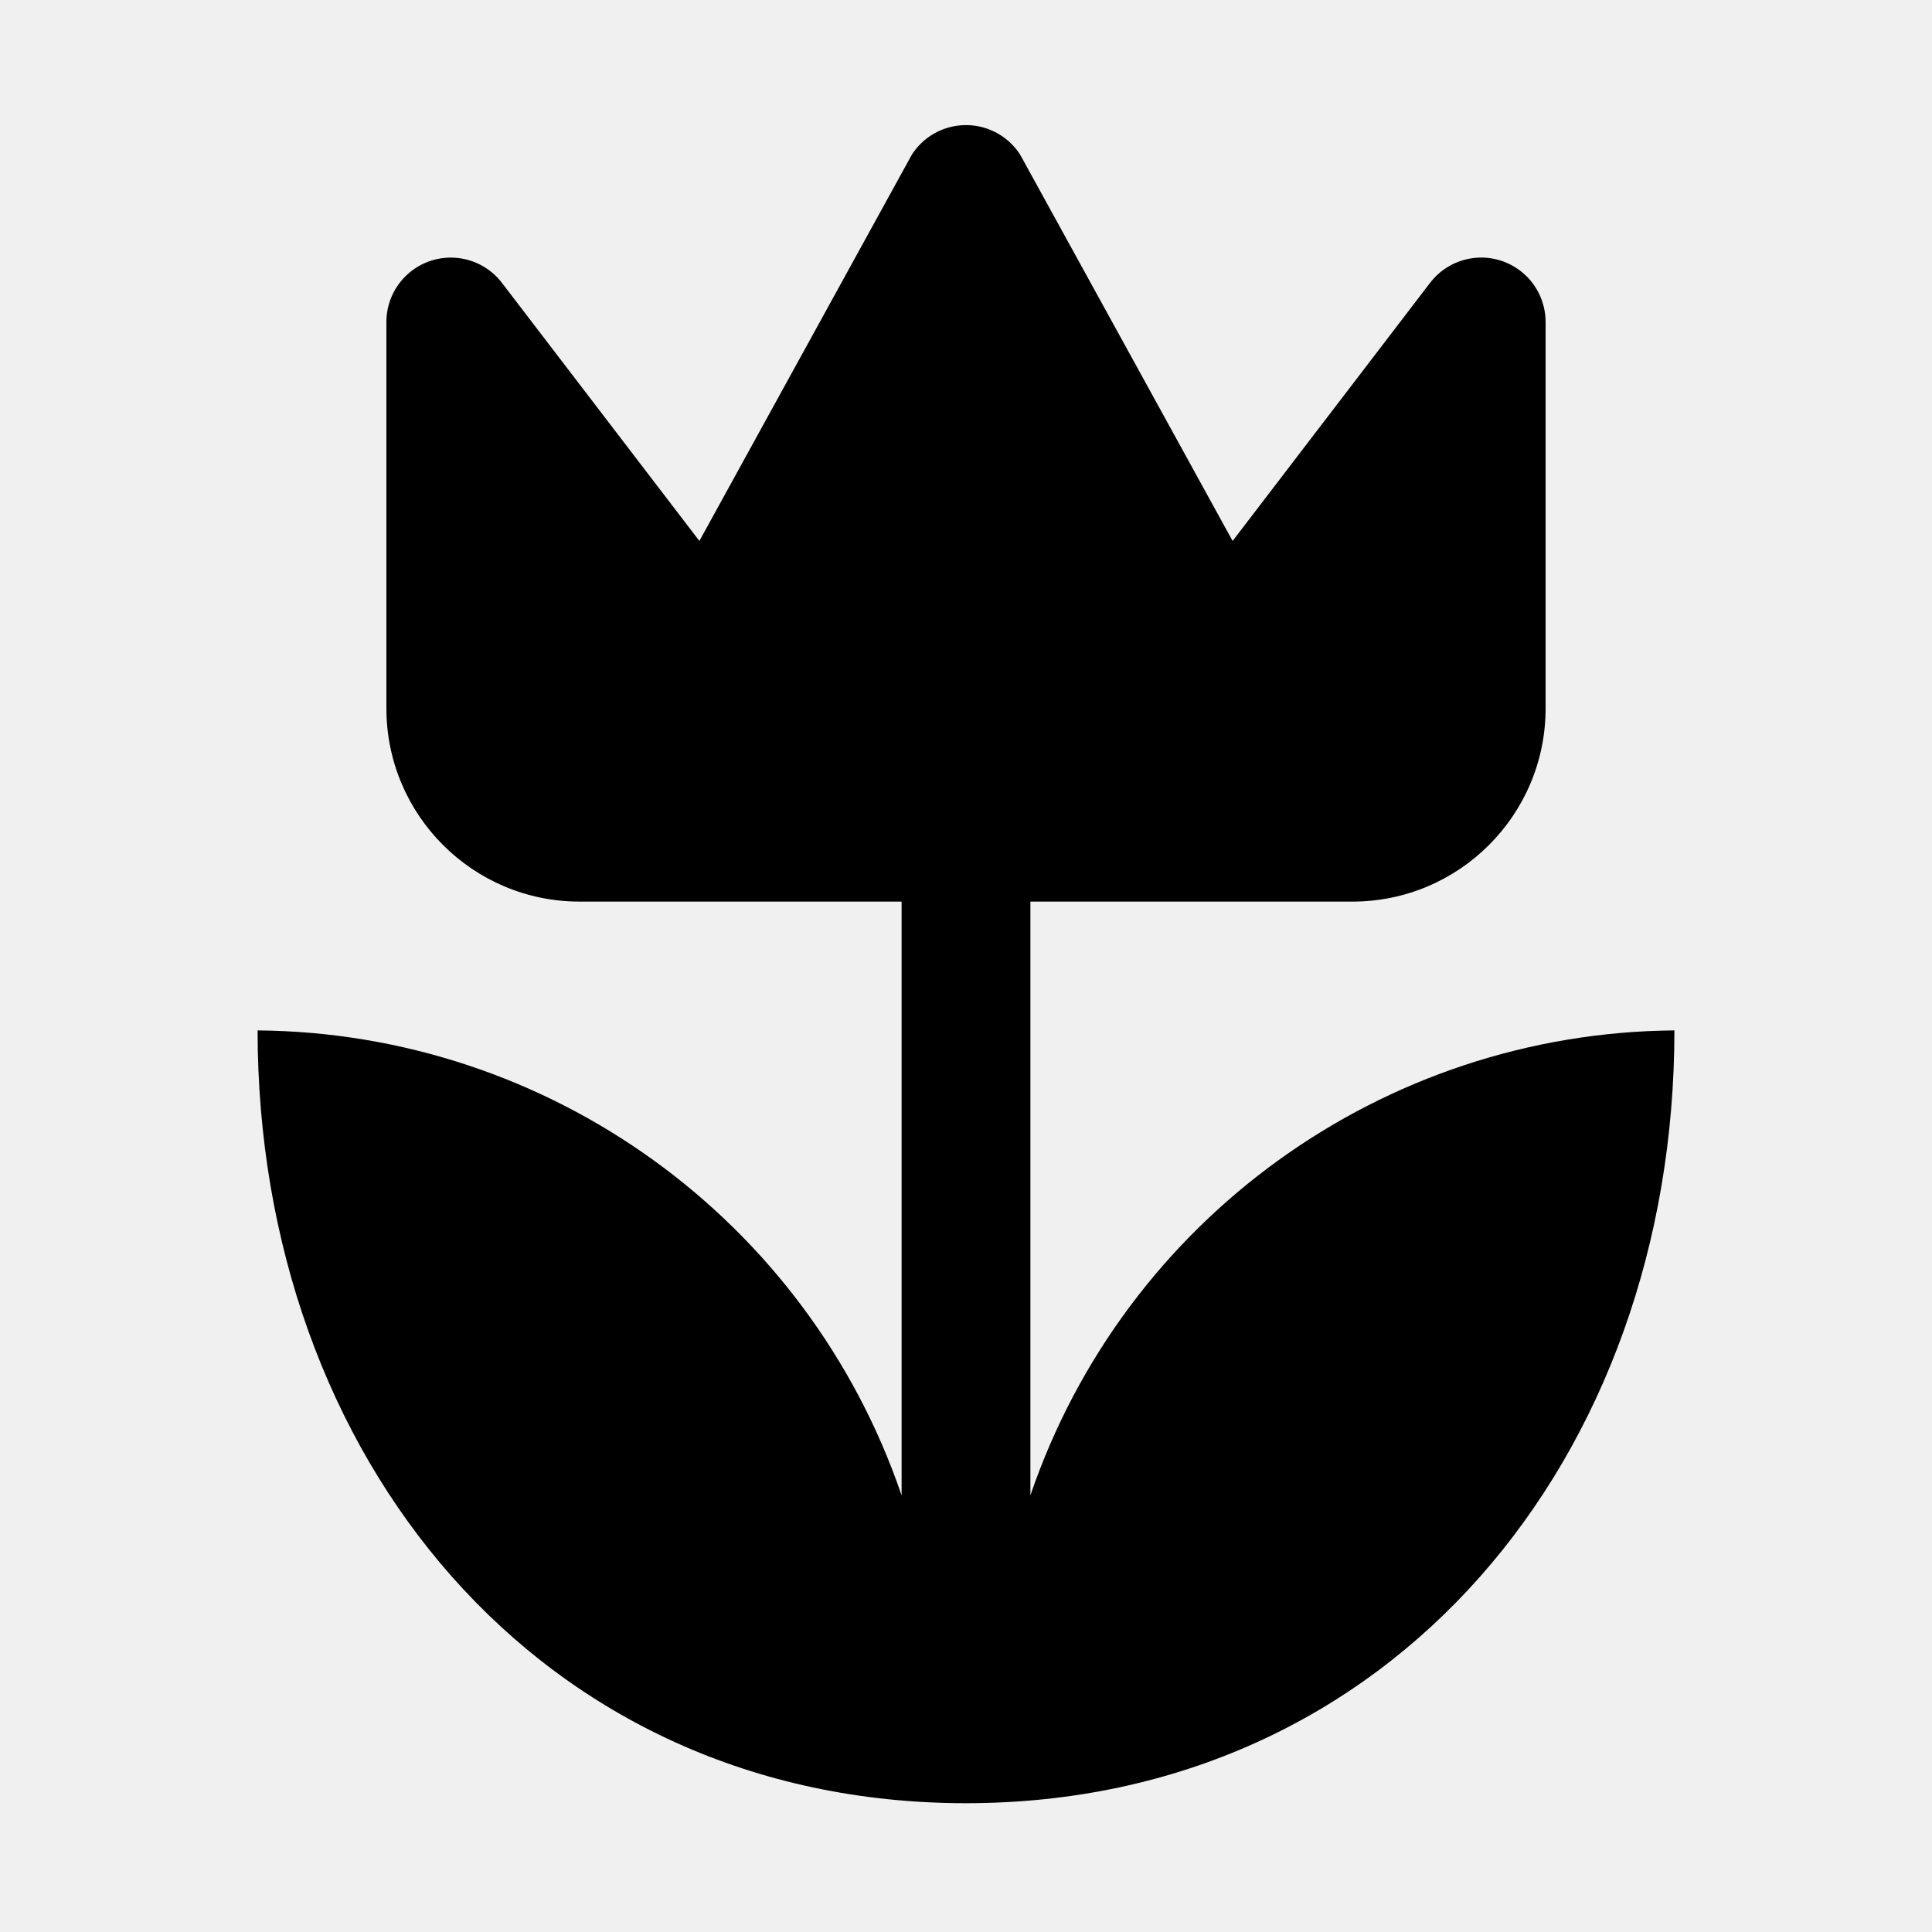
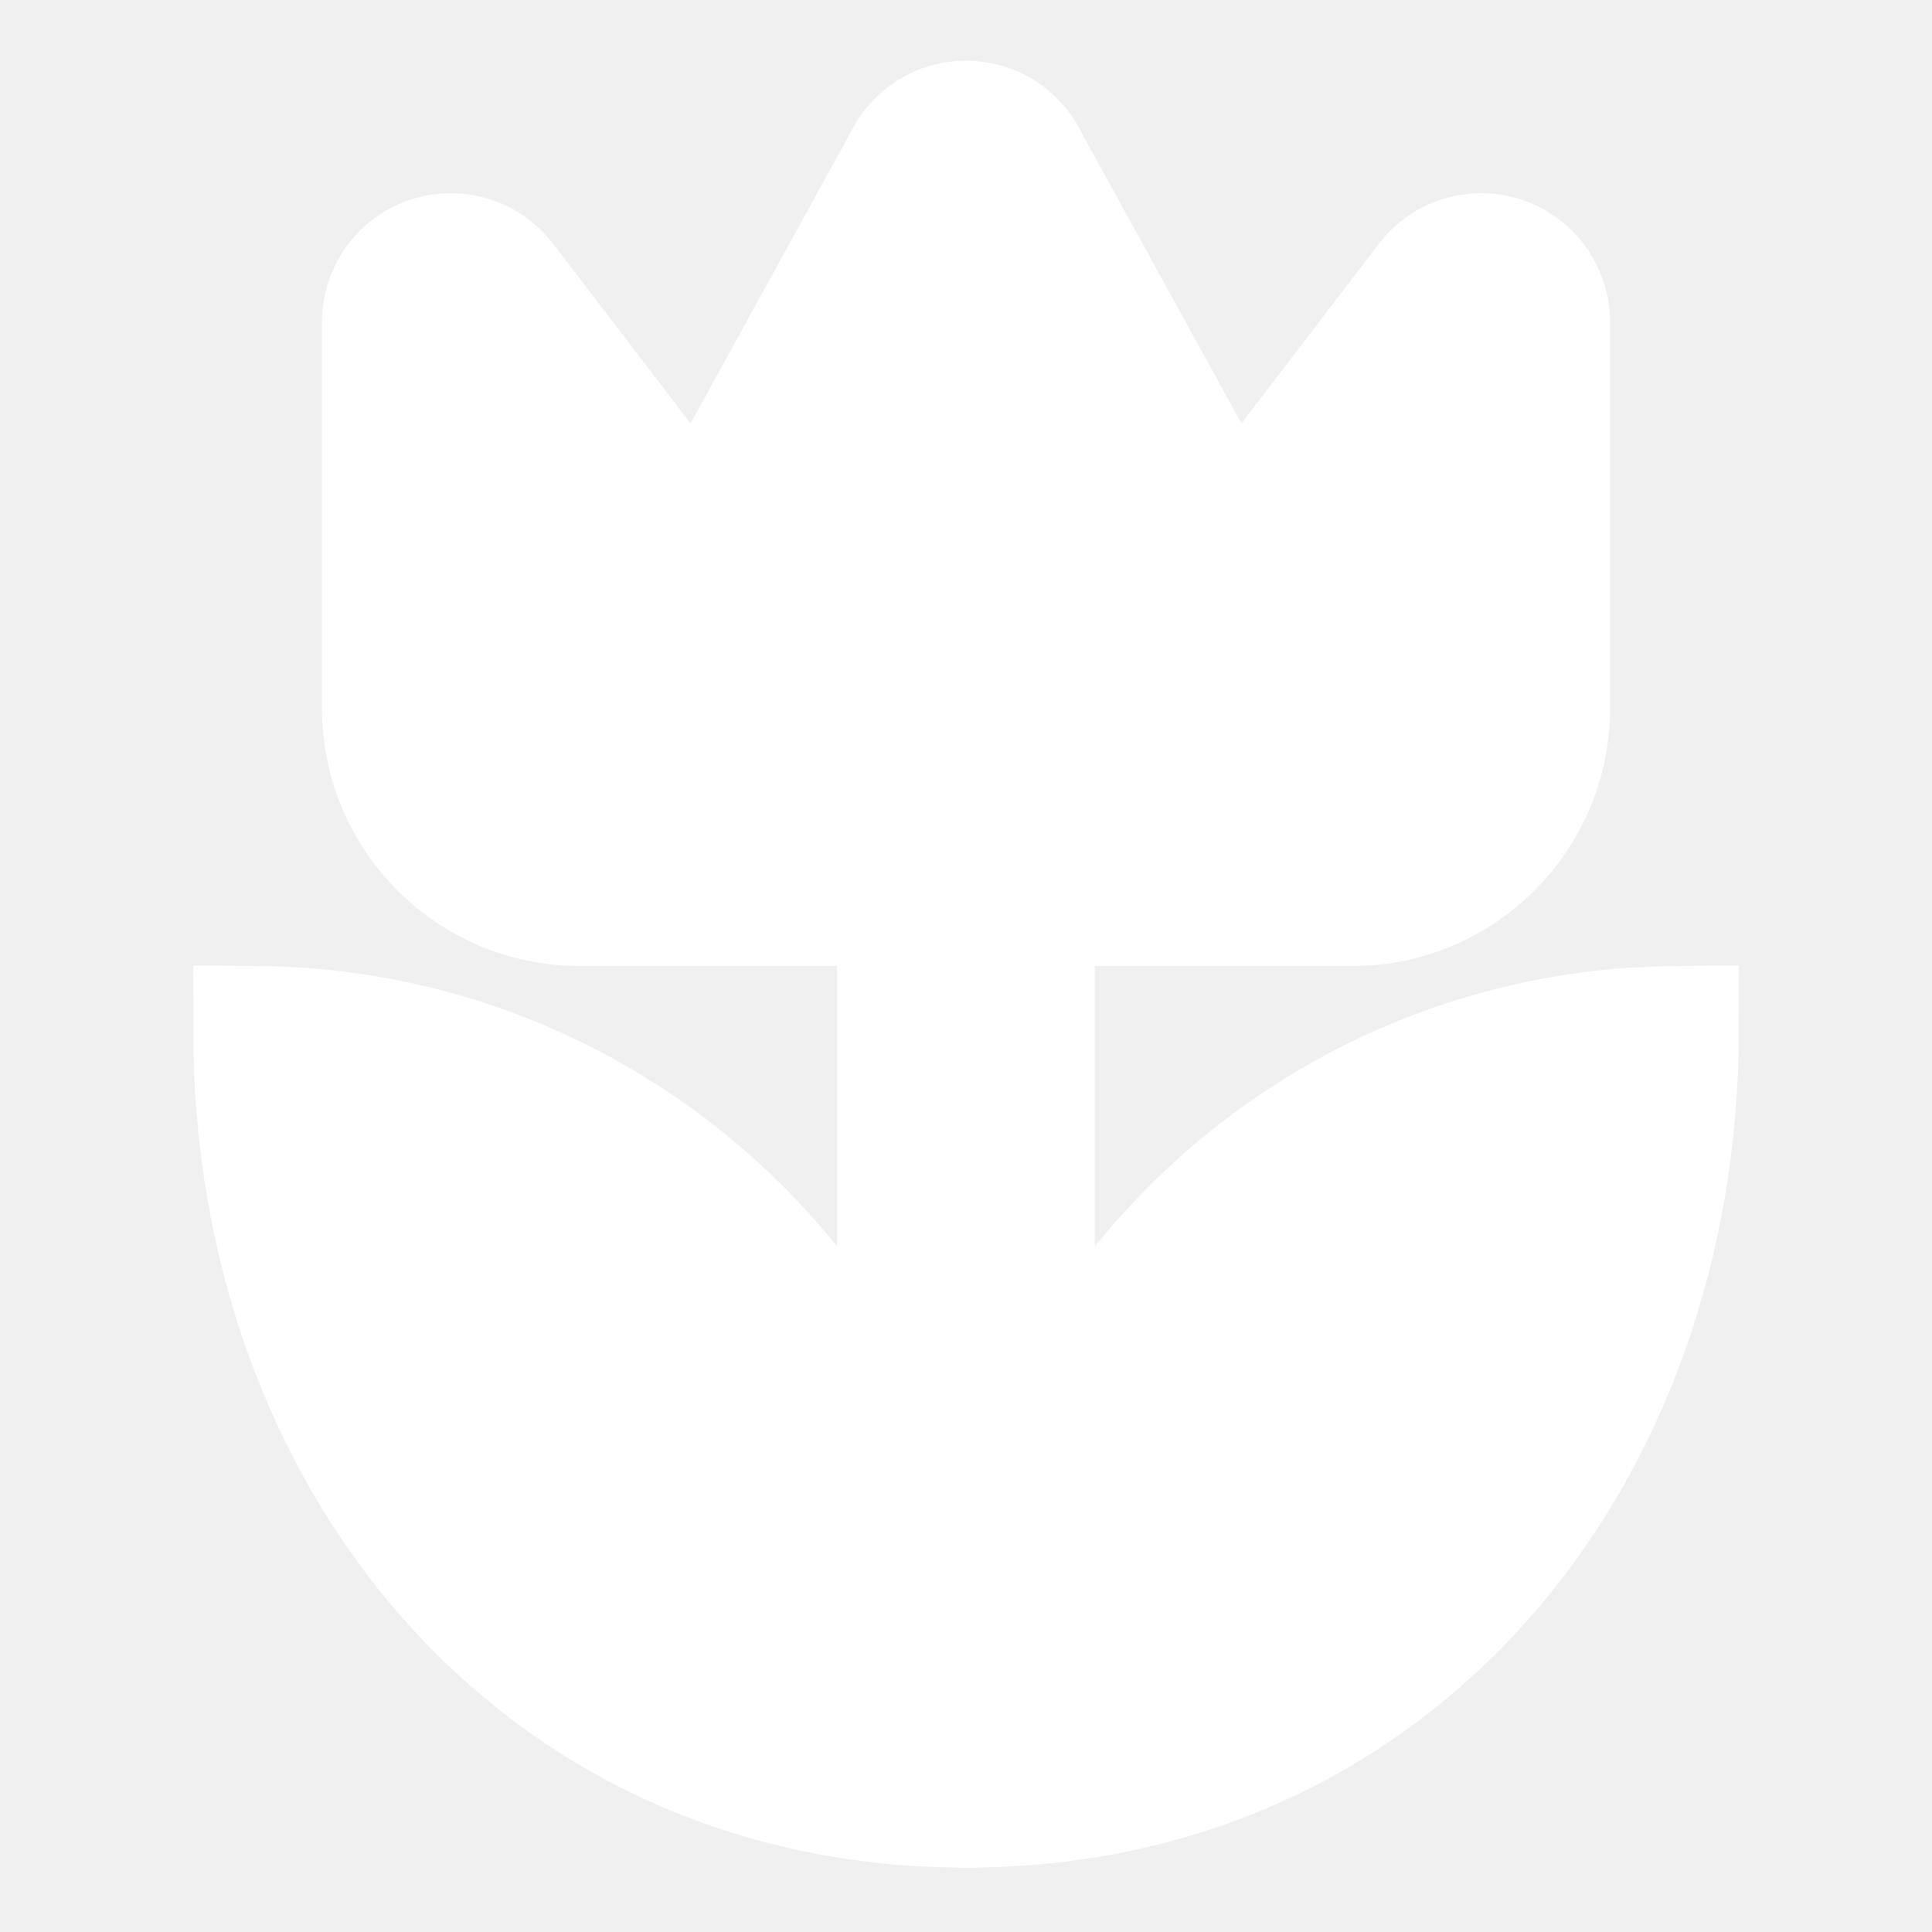
- <svg xmlns="http://www.w3.org/2000/svg" version="1.1" id="garden" width="15" height="15" viewBox="0 0 15 15">
+ <svg xmlns="http://www.w3.org/2000/svg" version="1.1" id="garden" width="15" height="15" viewBox="0 0 15 15" fill="white" stroke="white">
  <path d="M13,8c0,3.31-2.19,6-5.5,6S2,11.31,2,8c2.264,0.019,4.269,1.467,5,3.61V7H4.5C3.672,7,3,6.328,3,5.5v-3  C3,2.224,3.224,2,3.5,2c0.157,0,0.306,0.074,0.4,0.2l1.53,2l1.65-3c0.15-0.232,0.459-0.298,0.691-0.149  C7.831,1.09,7.881,1.14,7.92,1.2l1.65,3l1.53-2c0.166-0.221,0.479-0.266,0.7-0.1C11.926,2.194,12,2.343,12,2.5v3  C12,6.328,11.328,7,10.5,7H8v4.61C8.731,9.467,10.736,8.019,13,8z" />
</svg>
